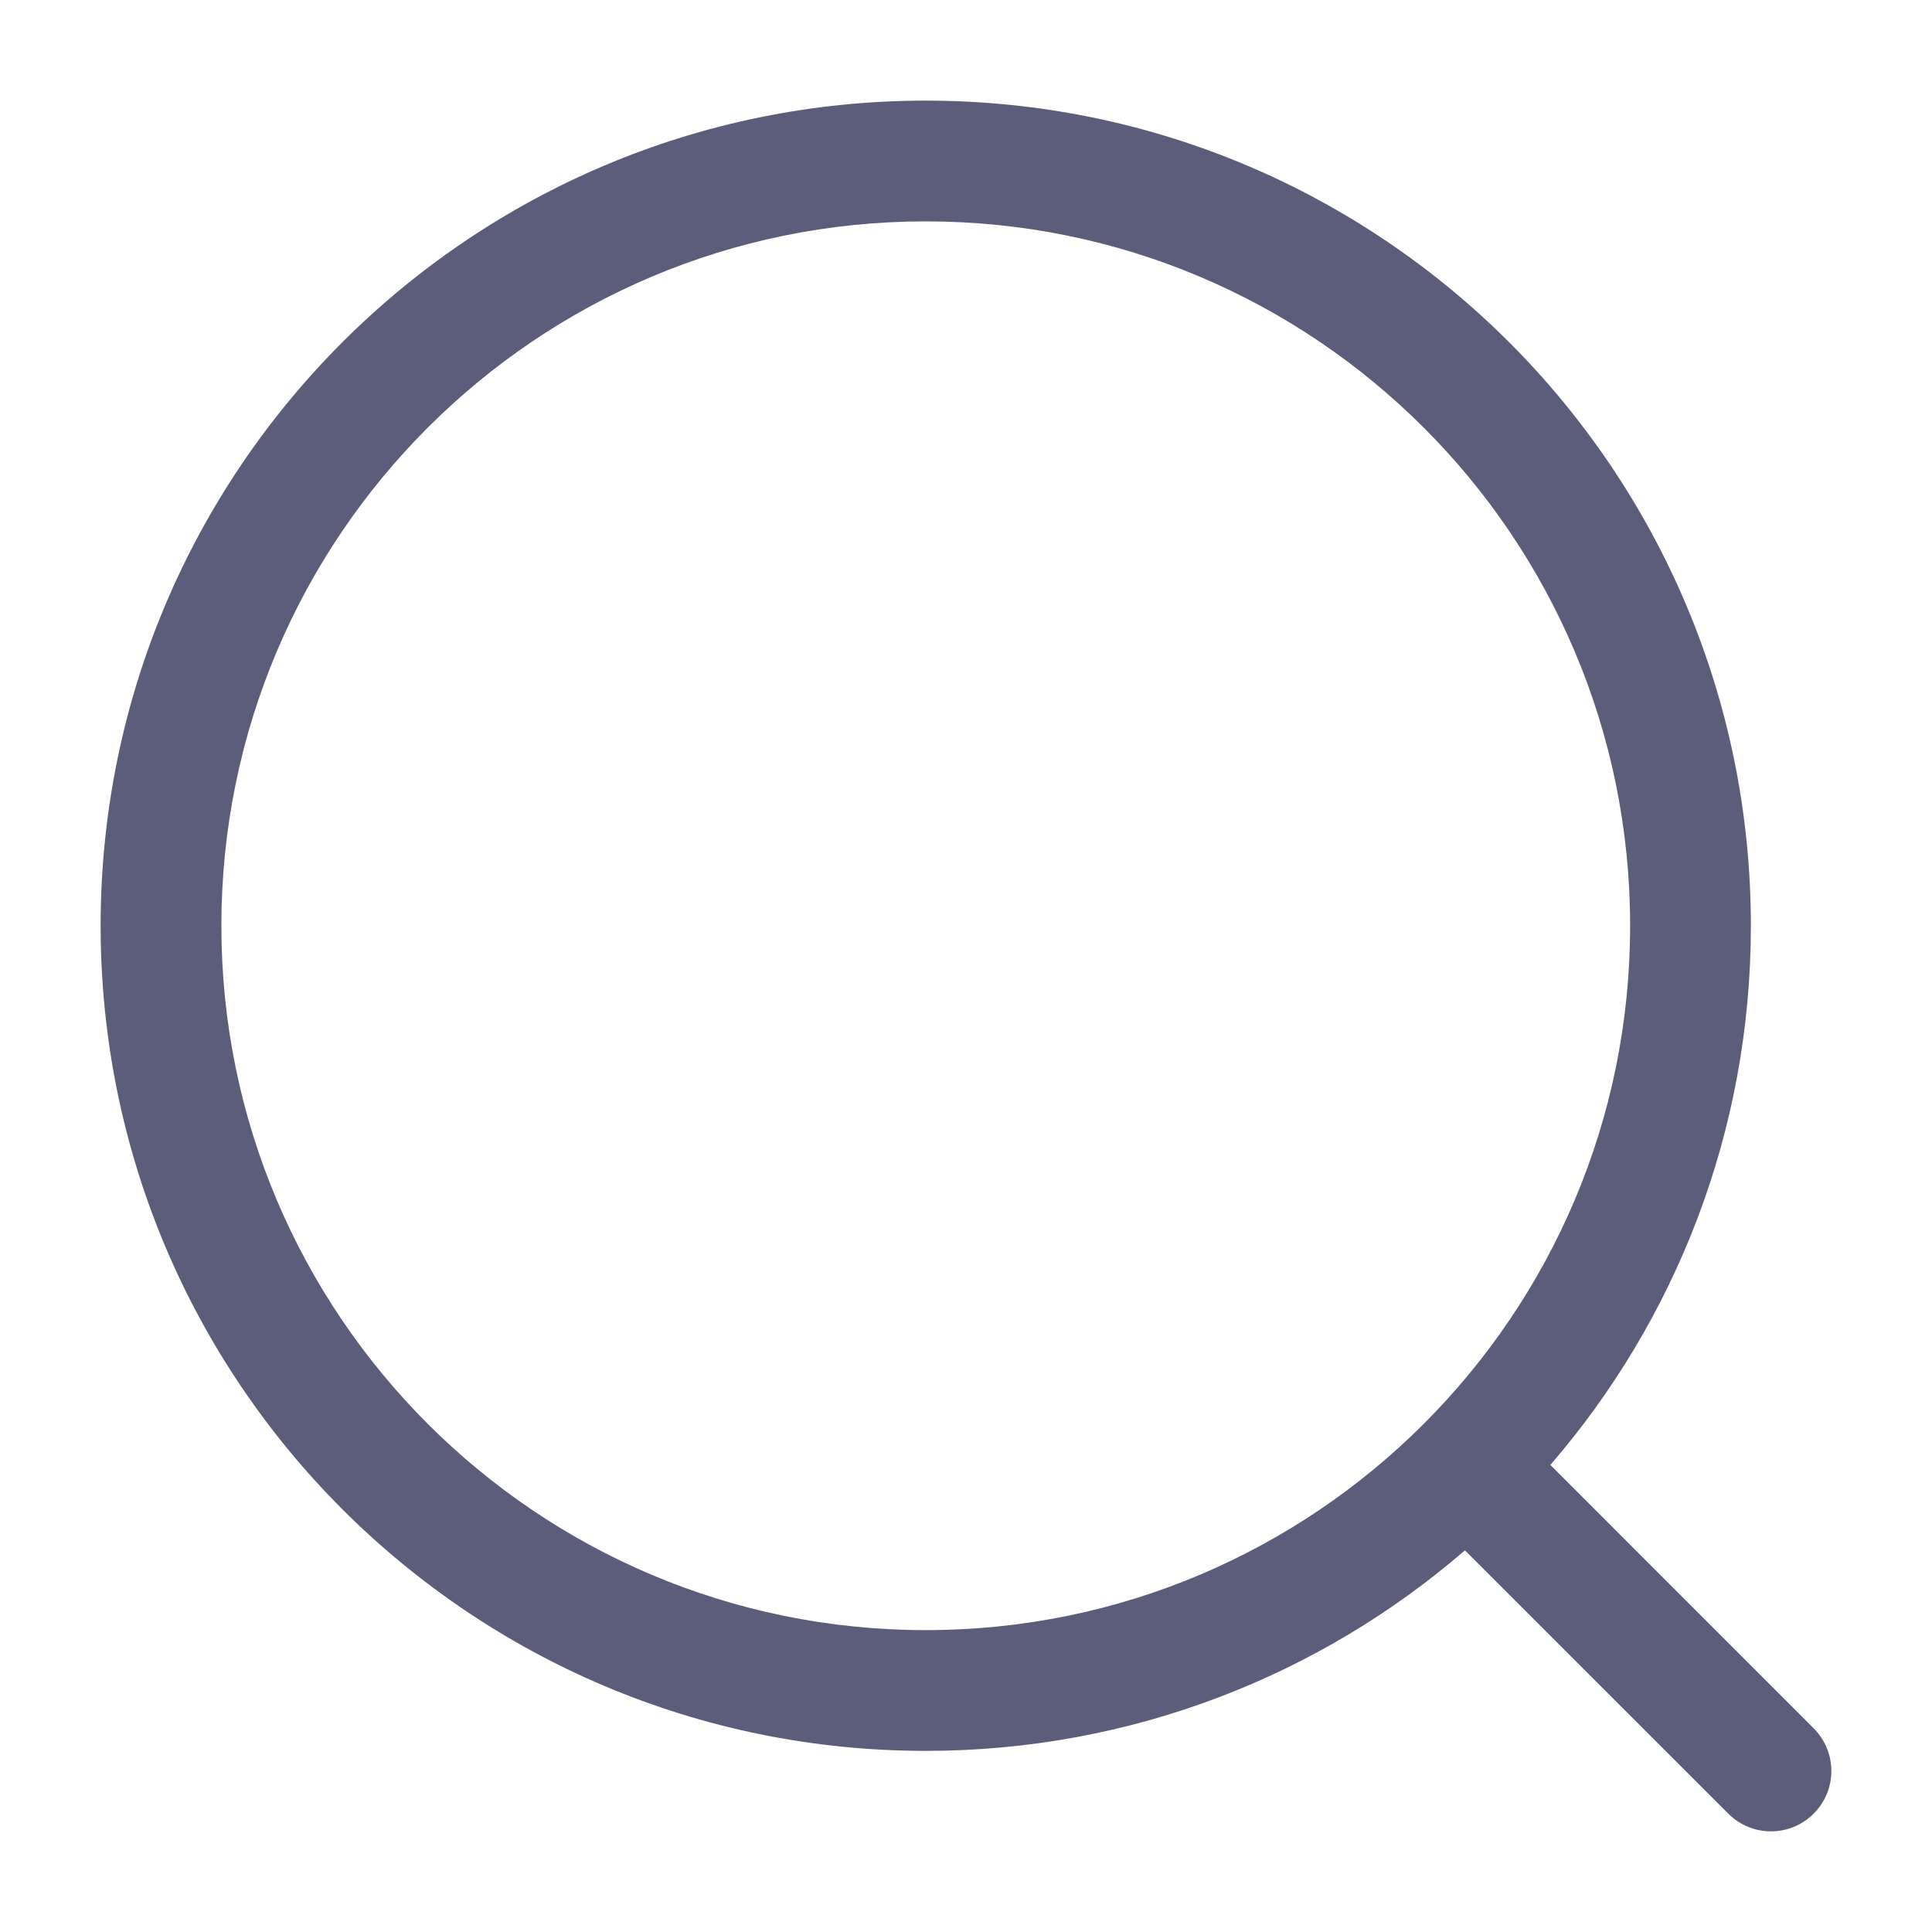
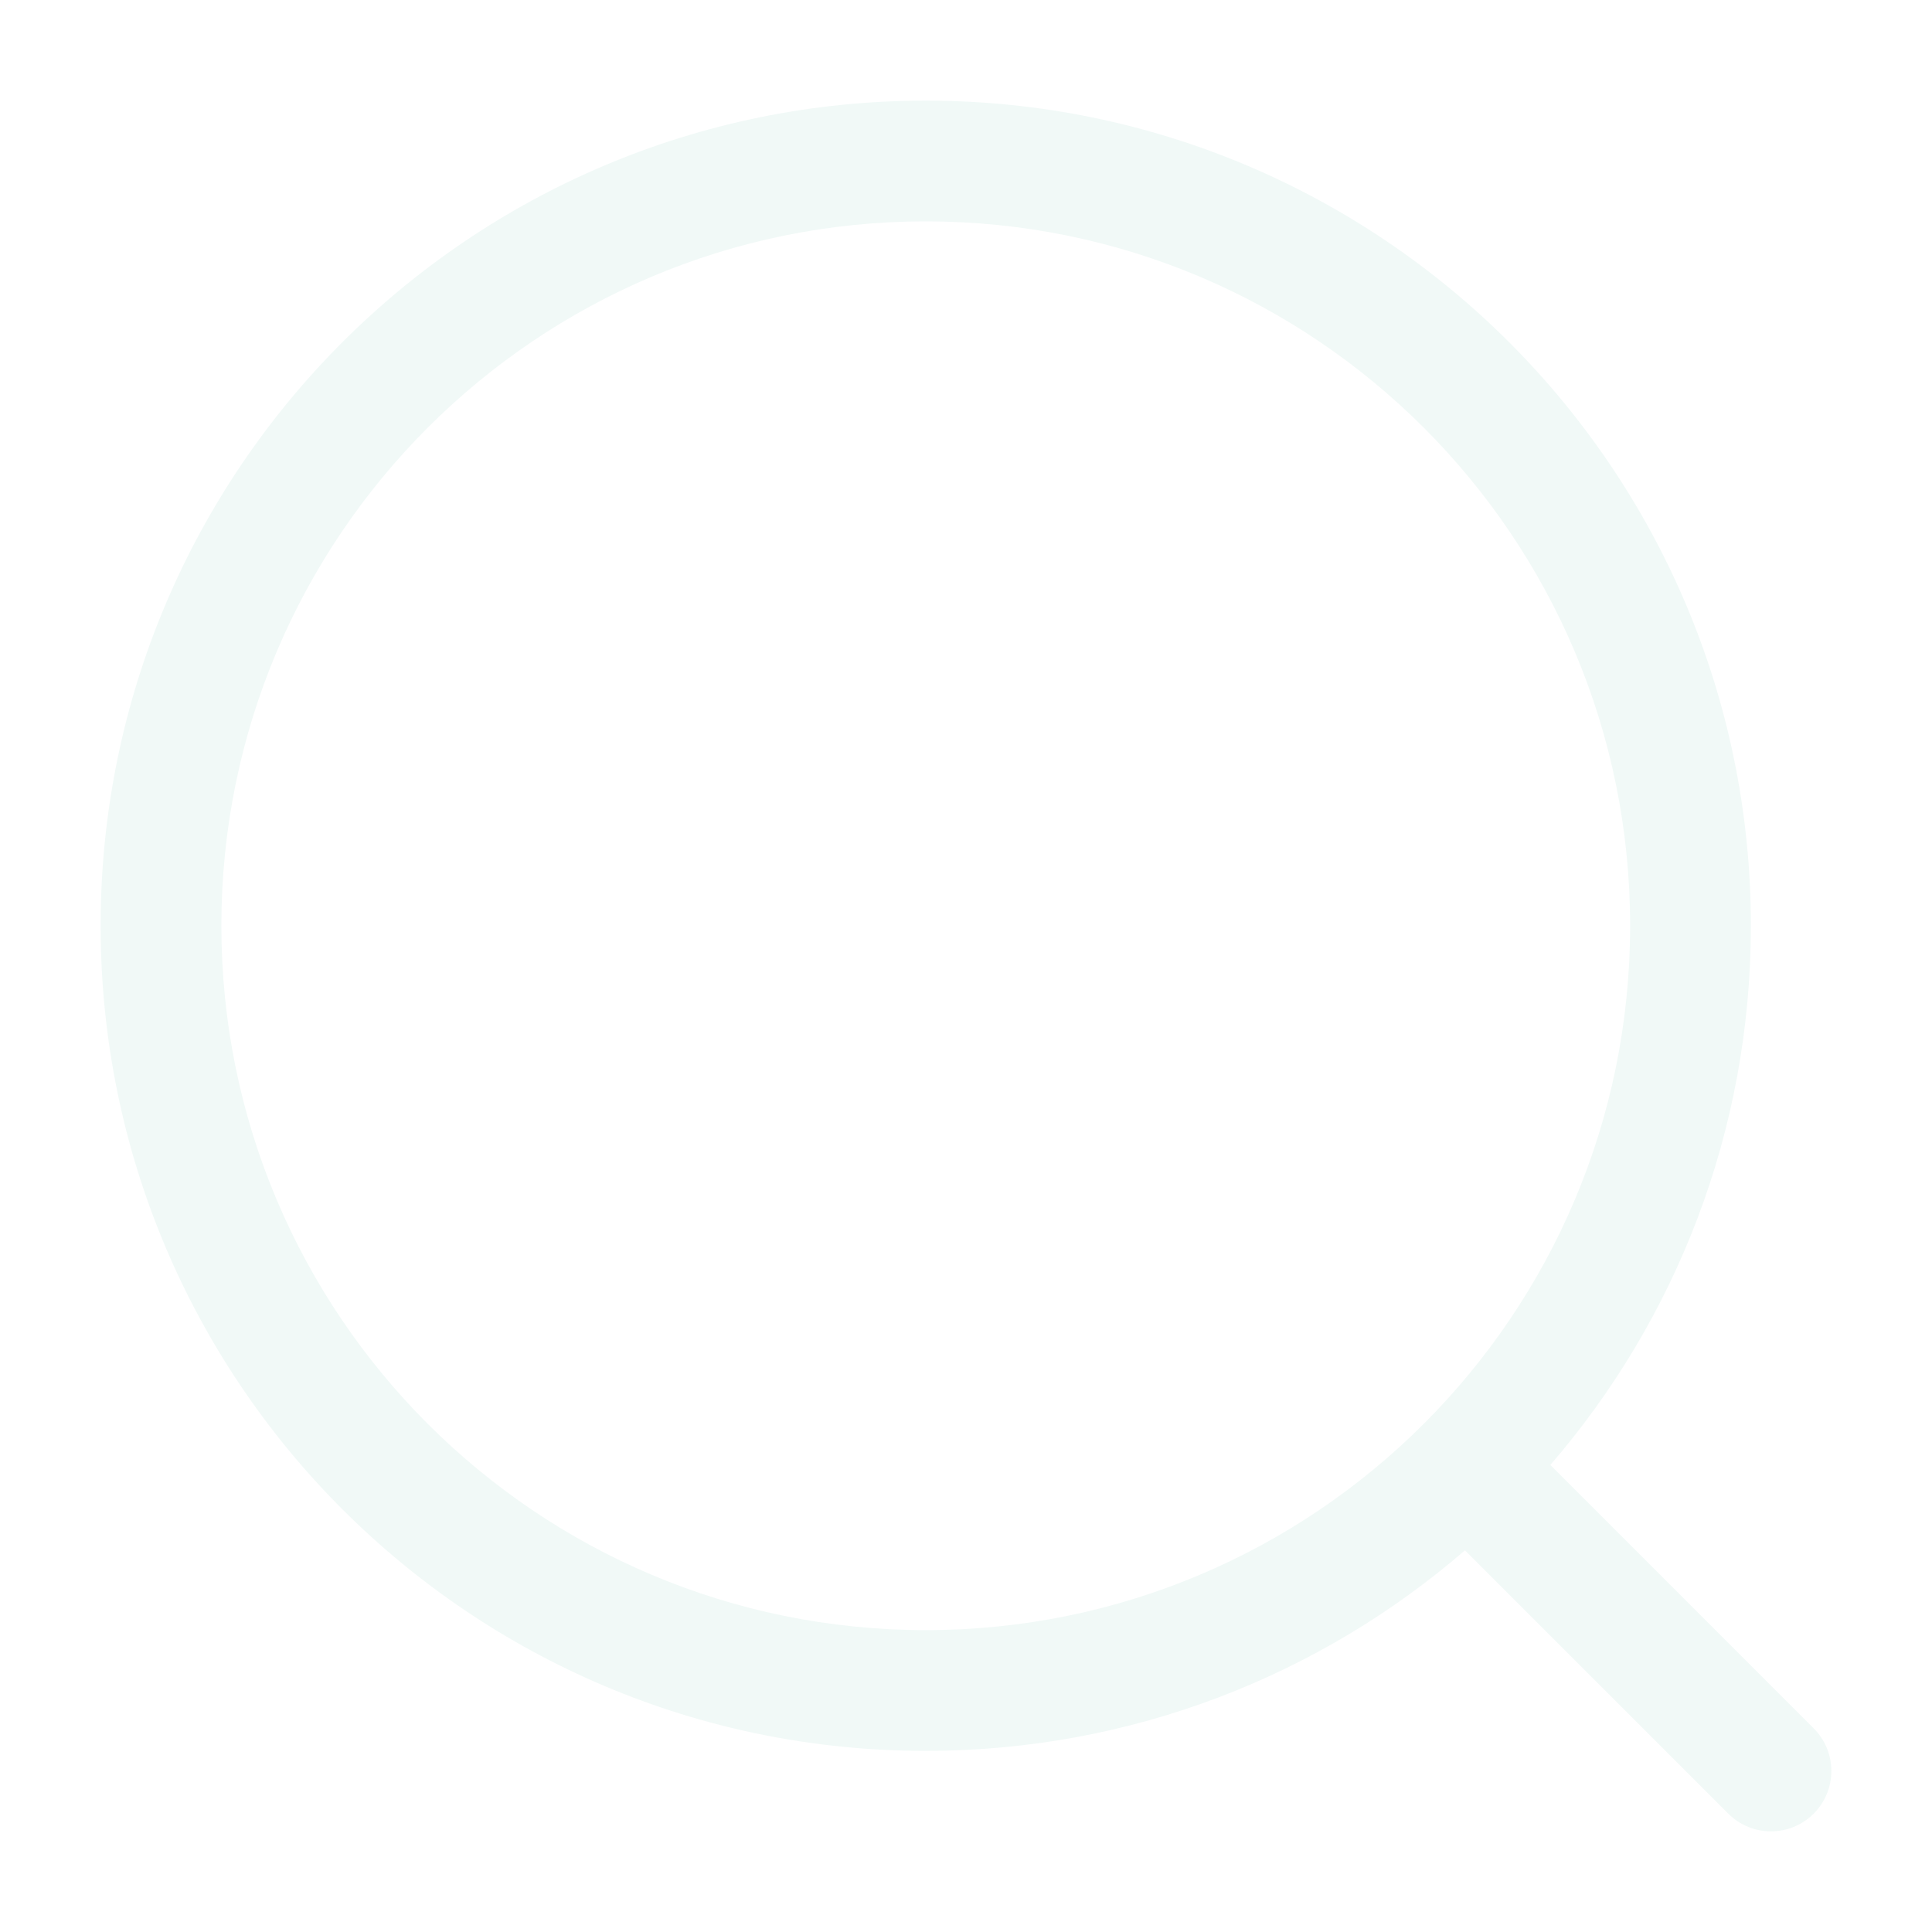
<svg xmlns="http://www.w3.org/2000/svg" width="24" height="24" viewBox="0 0 24 24" fill="none">
-   <path fill-rule="evenodd" clip-rule="evenodd" d="M11.5 2.75C6.668 2.75 2.75 6.668 2.75 11.5C2.75 16.332 6.668 20.25 11.5 20.25C16.332 20.25 20.25 16.332 20.25 11.5C20.25 6.668 16.332 2.75 11.5 2.75ZM1.25 11.5C1.25 5.839 5.839 1.25 11.5 1.25C17.161 1.25 21.75 5.839 21.75 11.5C21.75 14.06 20.811 16.402 19.259 18.198L22.53 21.47C22.823 21.763 22.823 22.237 22.53 22.53C22.237 22.823 21.763 22.823 21.47 22.53L18.198 19.259C16.402 20.811 14.06 21.75 11.5 21.75C5.839 21.75 1.25 17.161 1.25 11.5Z" fill="#5C5C7B" />
+   <path fill-rule="evenodd" clip-rule="evenodd" d="M11.5 2.75C6.668 2.75 2.75 6.668 2.75 11.5C2.75 16.332 6.668 20.25 11.5 20.25C16.332 20.25 20.25 16.332 20.25 11.5C20.25 6.668 16.332 2.75 11.5 2.75ZM1.25 11.5C1.25 5.839 5.839 1.25 11.5 1.25C17.161 1.25 21.75 5.839 21.75 11.5C21.75 14.06 20.811 16.402 19.259 18.198L22.53 21.47C22.823 21.763 22.823 22.237 22.53 22.53C22.237 22.823 21.763 22.823 21.47 22.53L18.198 19.259C16.402 20.811 14.06 21.75 11.5 21.75C5.839 21.75 1.25 17.161 1.25 11.5Z" fill="#F1F9F7" />
</svg>
